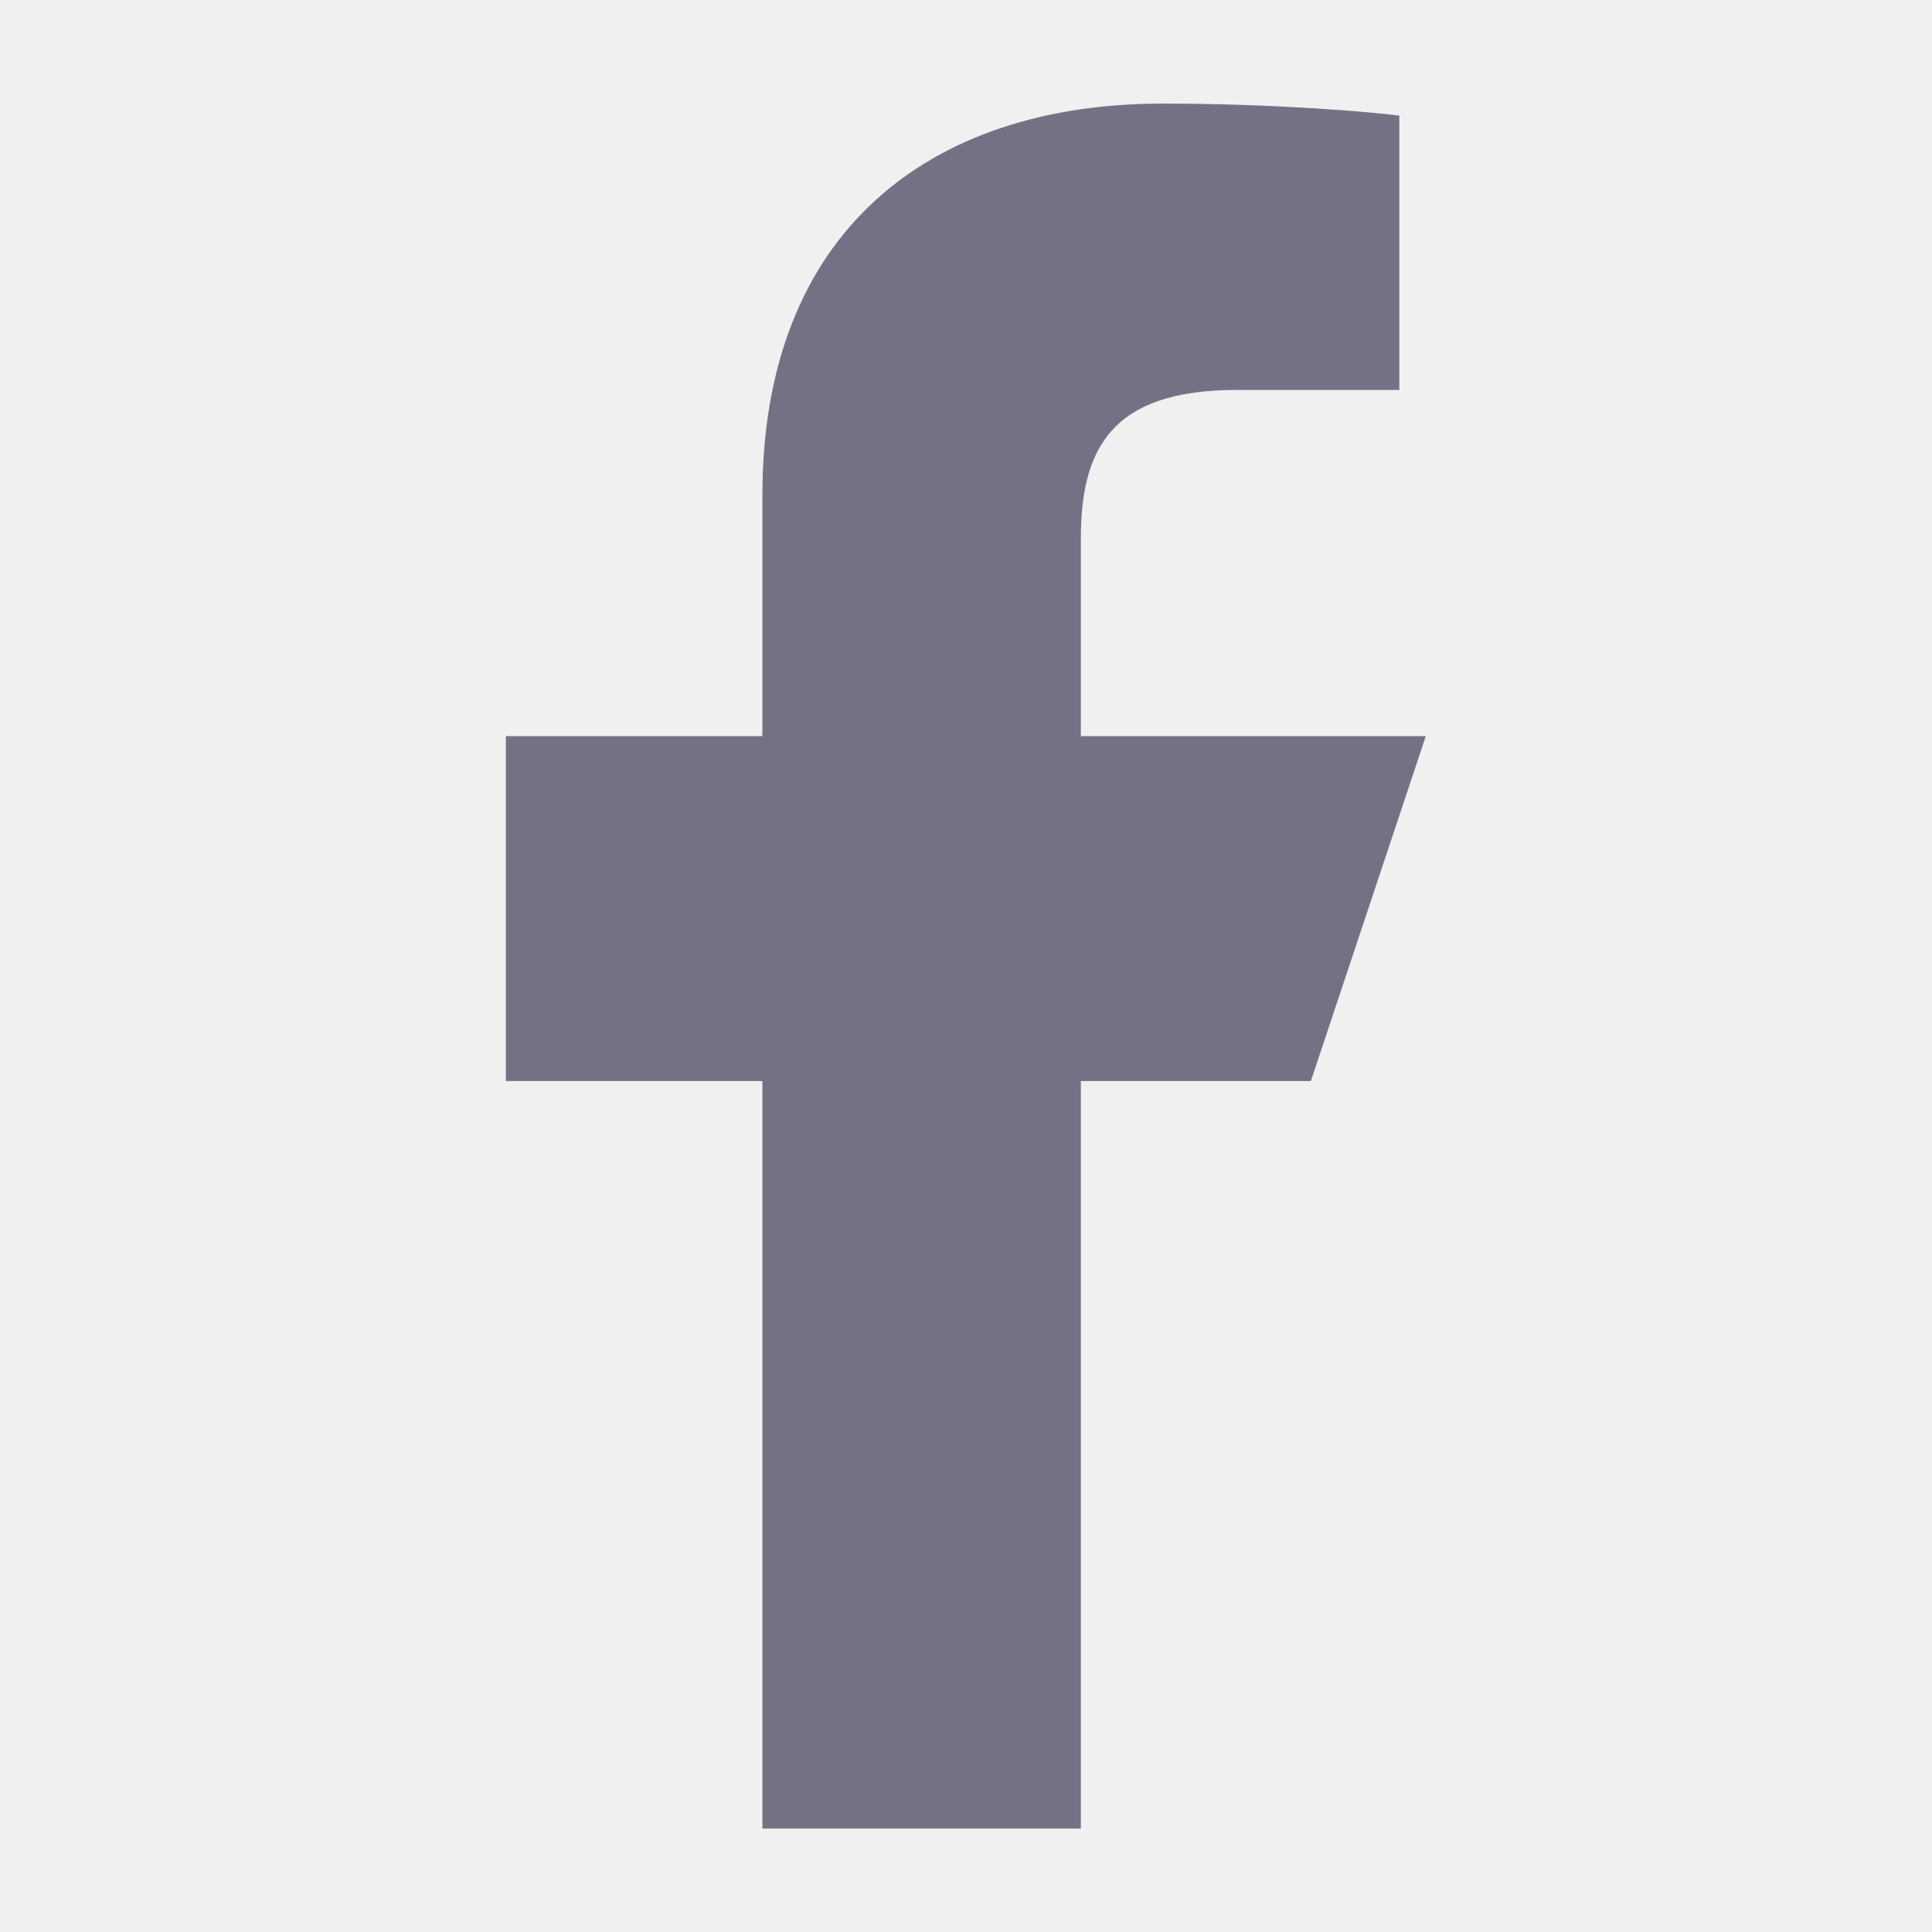
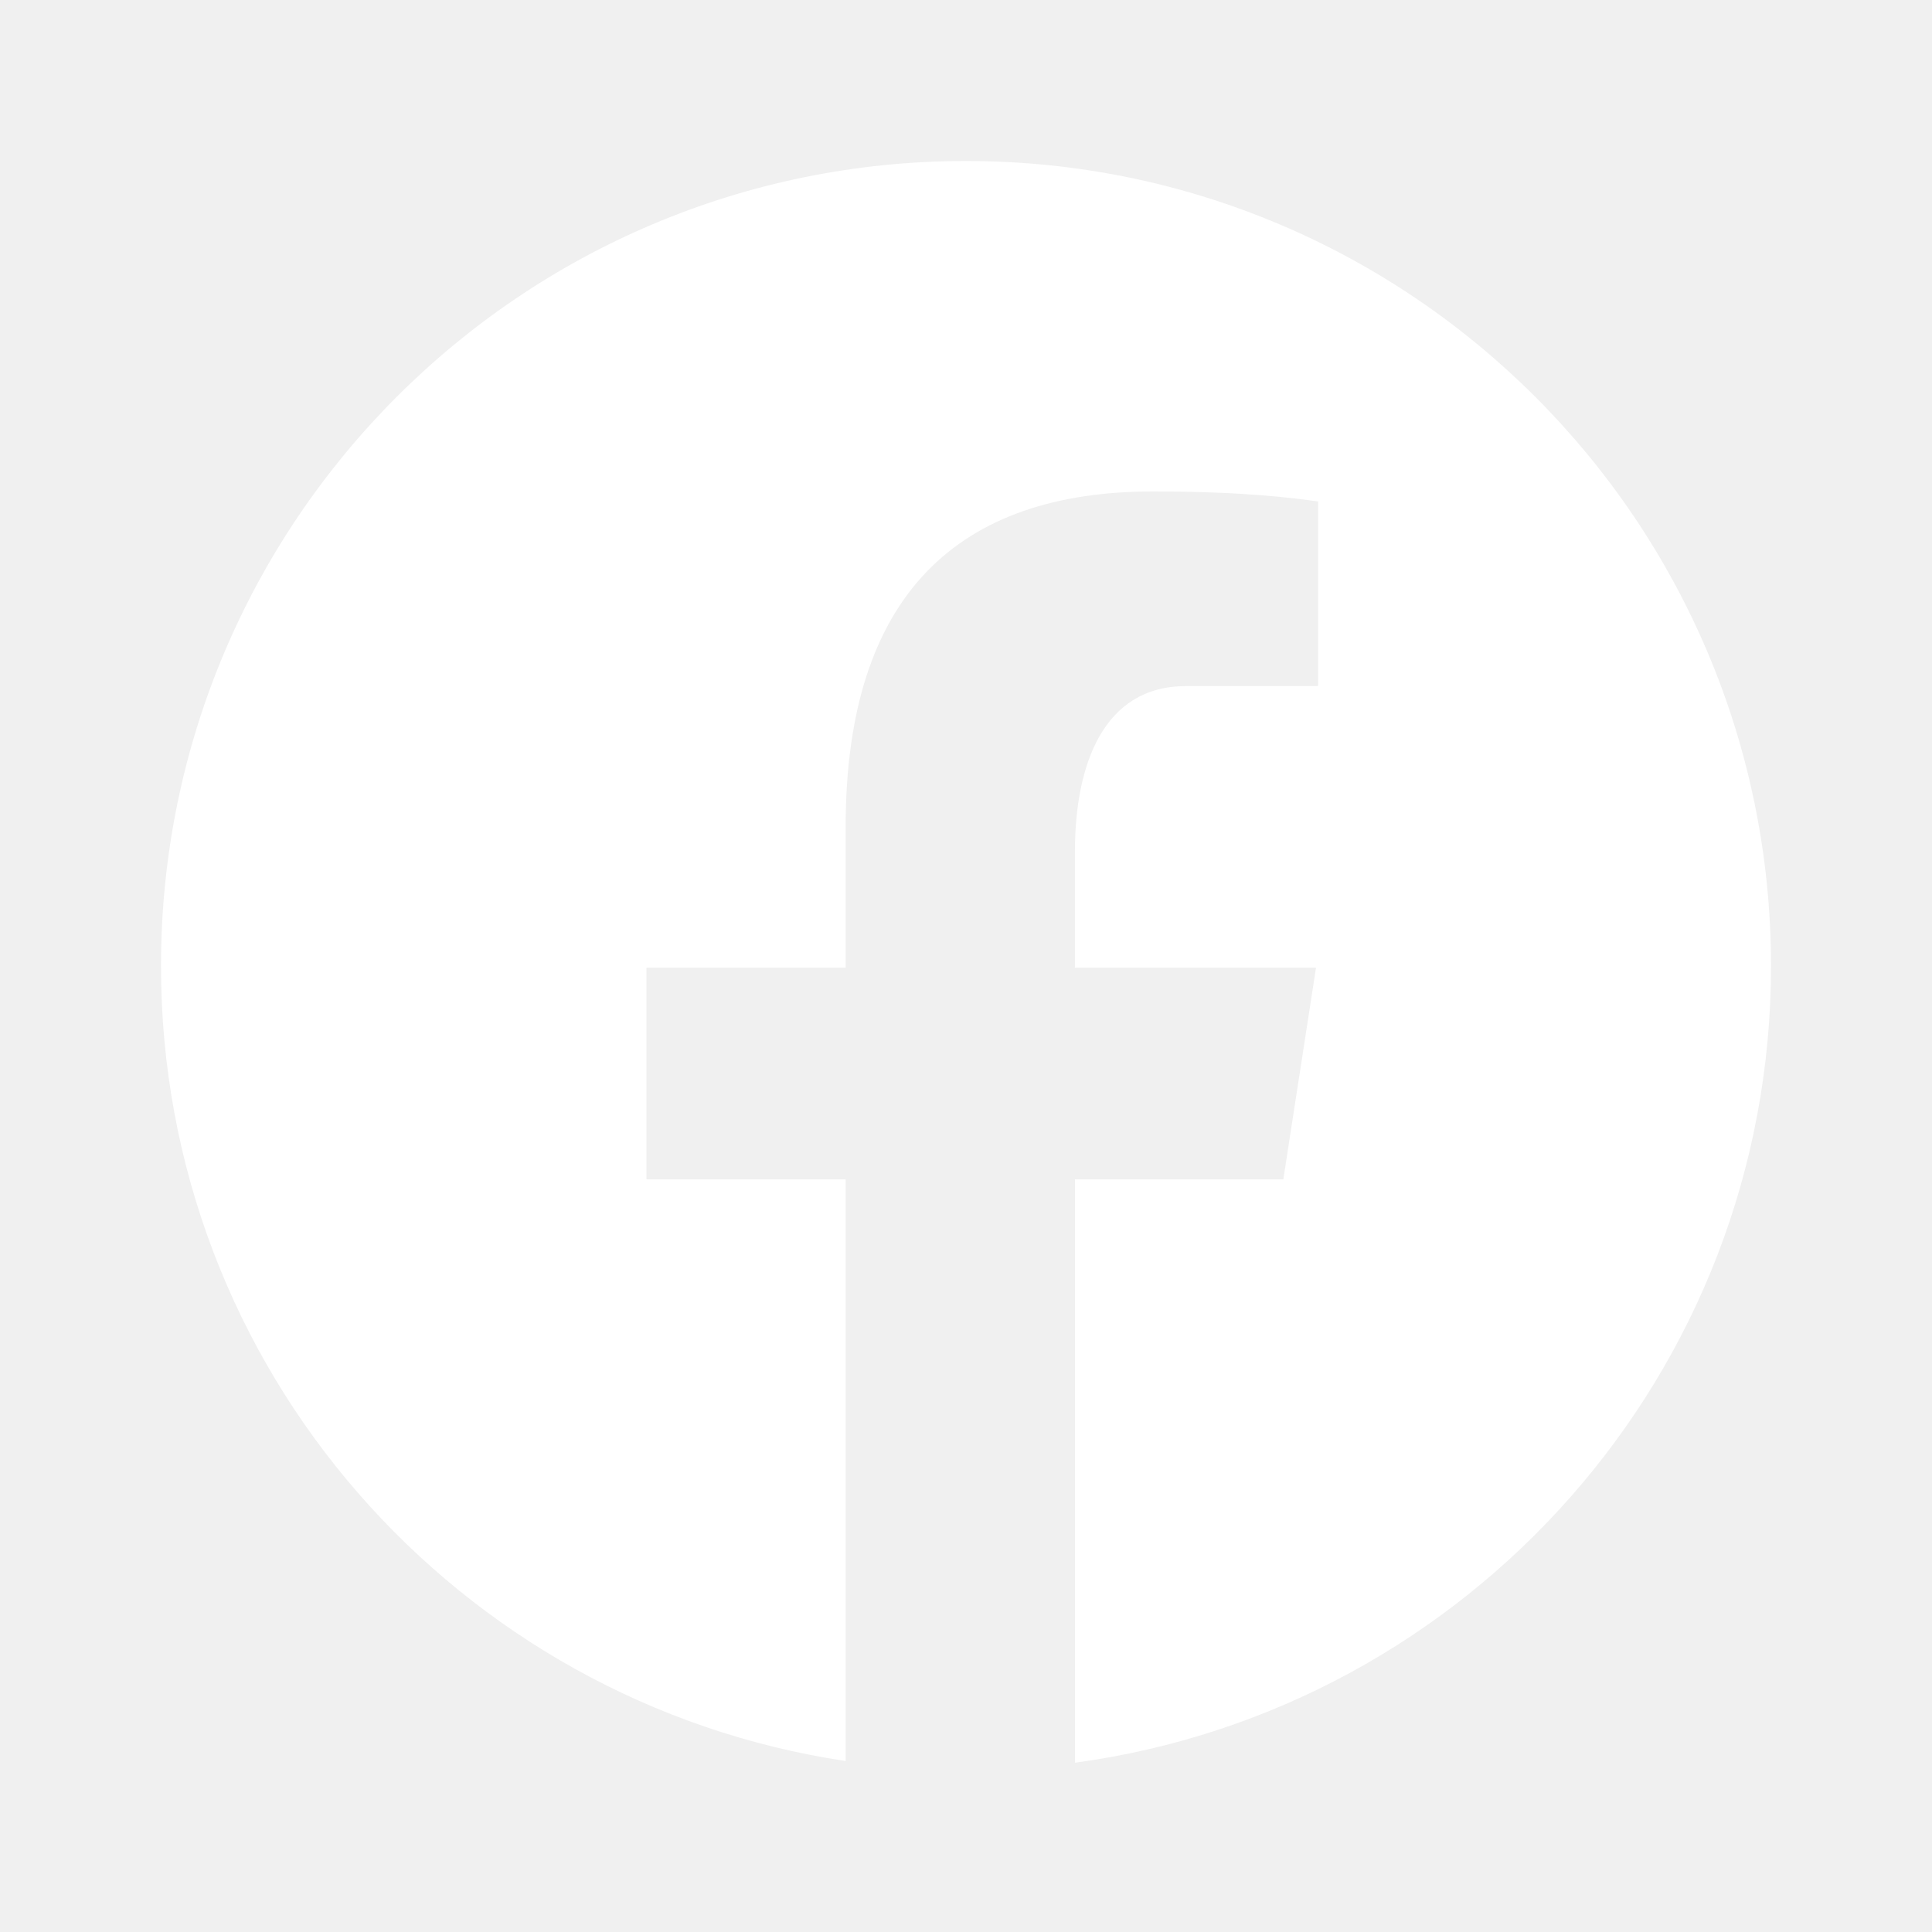
- <svg xmlns="http://www.w3.org/2000/svg" width="18" height="18" viewBox="0 0 18 18" fill="none">
-   <g clip-path="url(#clip0_702_32826)">
-     <path d="M7.103 17.036V10.072H4.713V6.858H7.103V4.613C7.103 2.168 8.651 0.965 10.832 0.965C11.877 0.965 12.775 1.043 13.037 1.077V3.633L11.524 3.633C10.338 3.633 10.07 4.197 10.07 5.024V6.858H13.284L12.213 10.072H10.07V17.036H7.103Z" fill="#757185" />
-   </g>
-   <defs>
-     <clipPath id="clip0_702_32826">
-       <rect width="17.143" height="17.143" fill="white" transform="translate(0.427734 0.428711)" />
-     </clipPath>
-   </defs>
+ <svg xmlns="http://www.w3.org/2000/svg" x="0px" y="0px" width="24" height="24" viewBox="0 0 24 24" style="fill:#FFFFFF;">
+   <path d="M12,2C6.477,2,2,6.477,2,12c0,5.013,3.693,9.153,8.505,9.876V14.65H8.031v-2.629h2.474v-1.749 c0-2.896,1.411-4.167,3.818-4.167c1.153,0,1.762,0.085,2.051,0.124v2.294h-1.642c-1.022,0-1.379,0.969-1.379,2.061v1.437h2.995 l-0.406,2.629h-2.588v7.247C18.235,21.236,22,17.062,22,12C22,6.477,17.523,2,12,2z" />
</svg>
